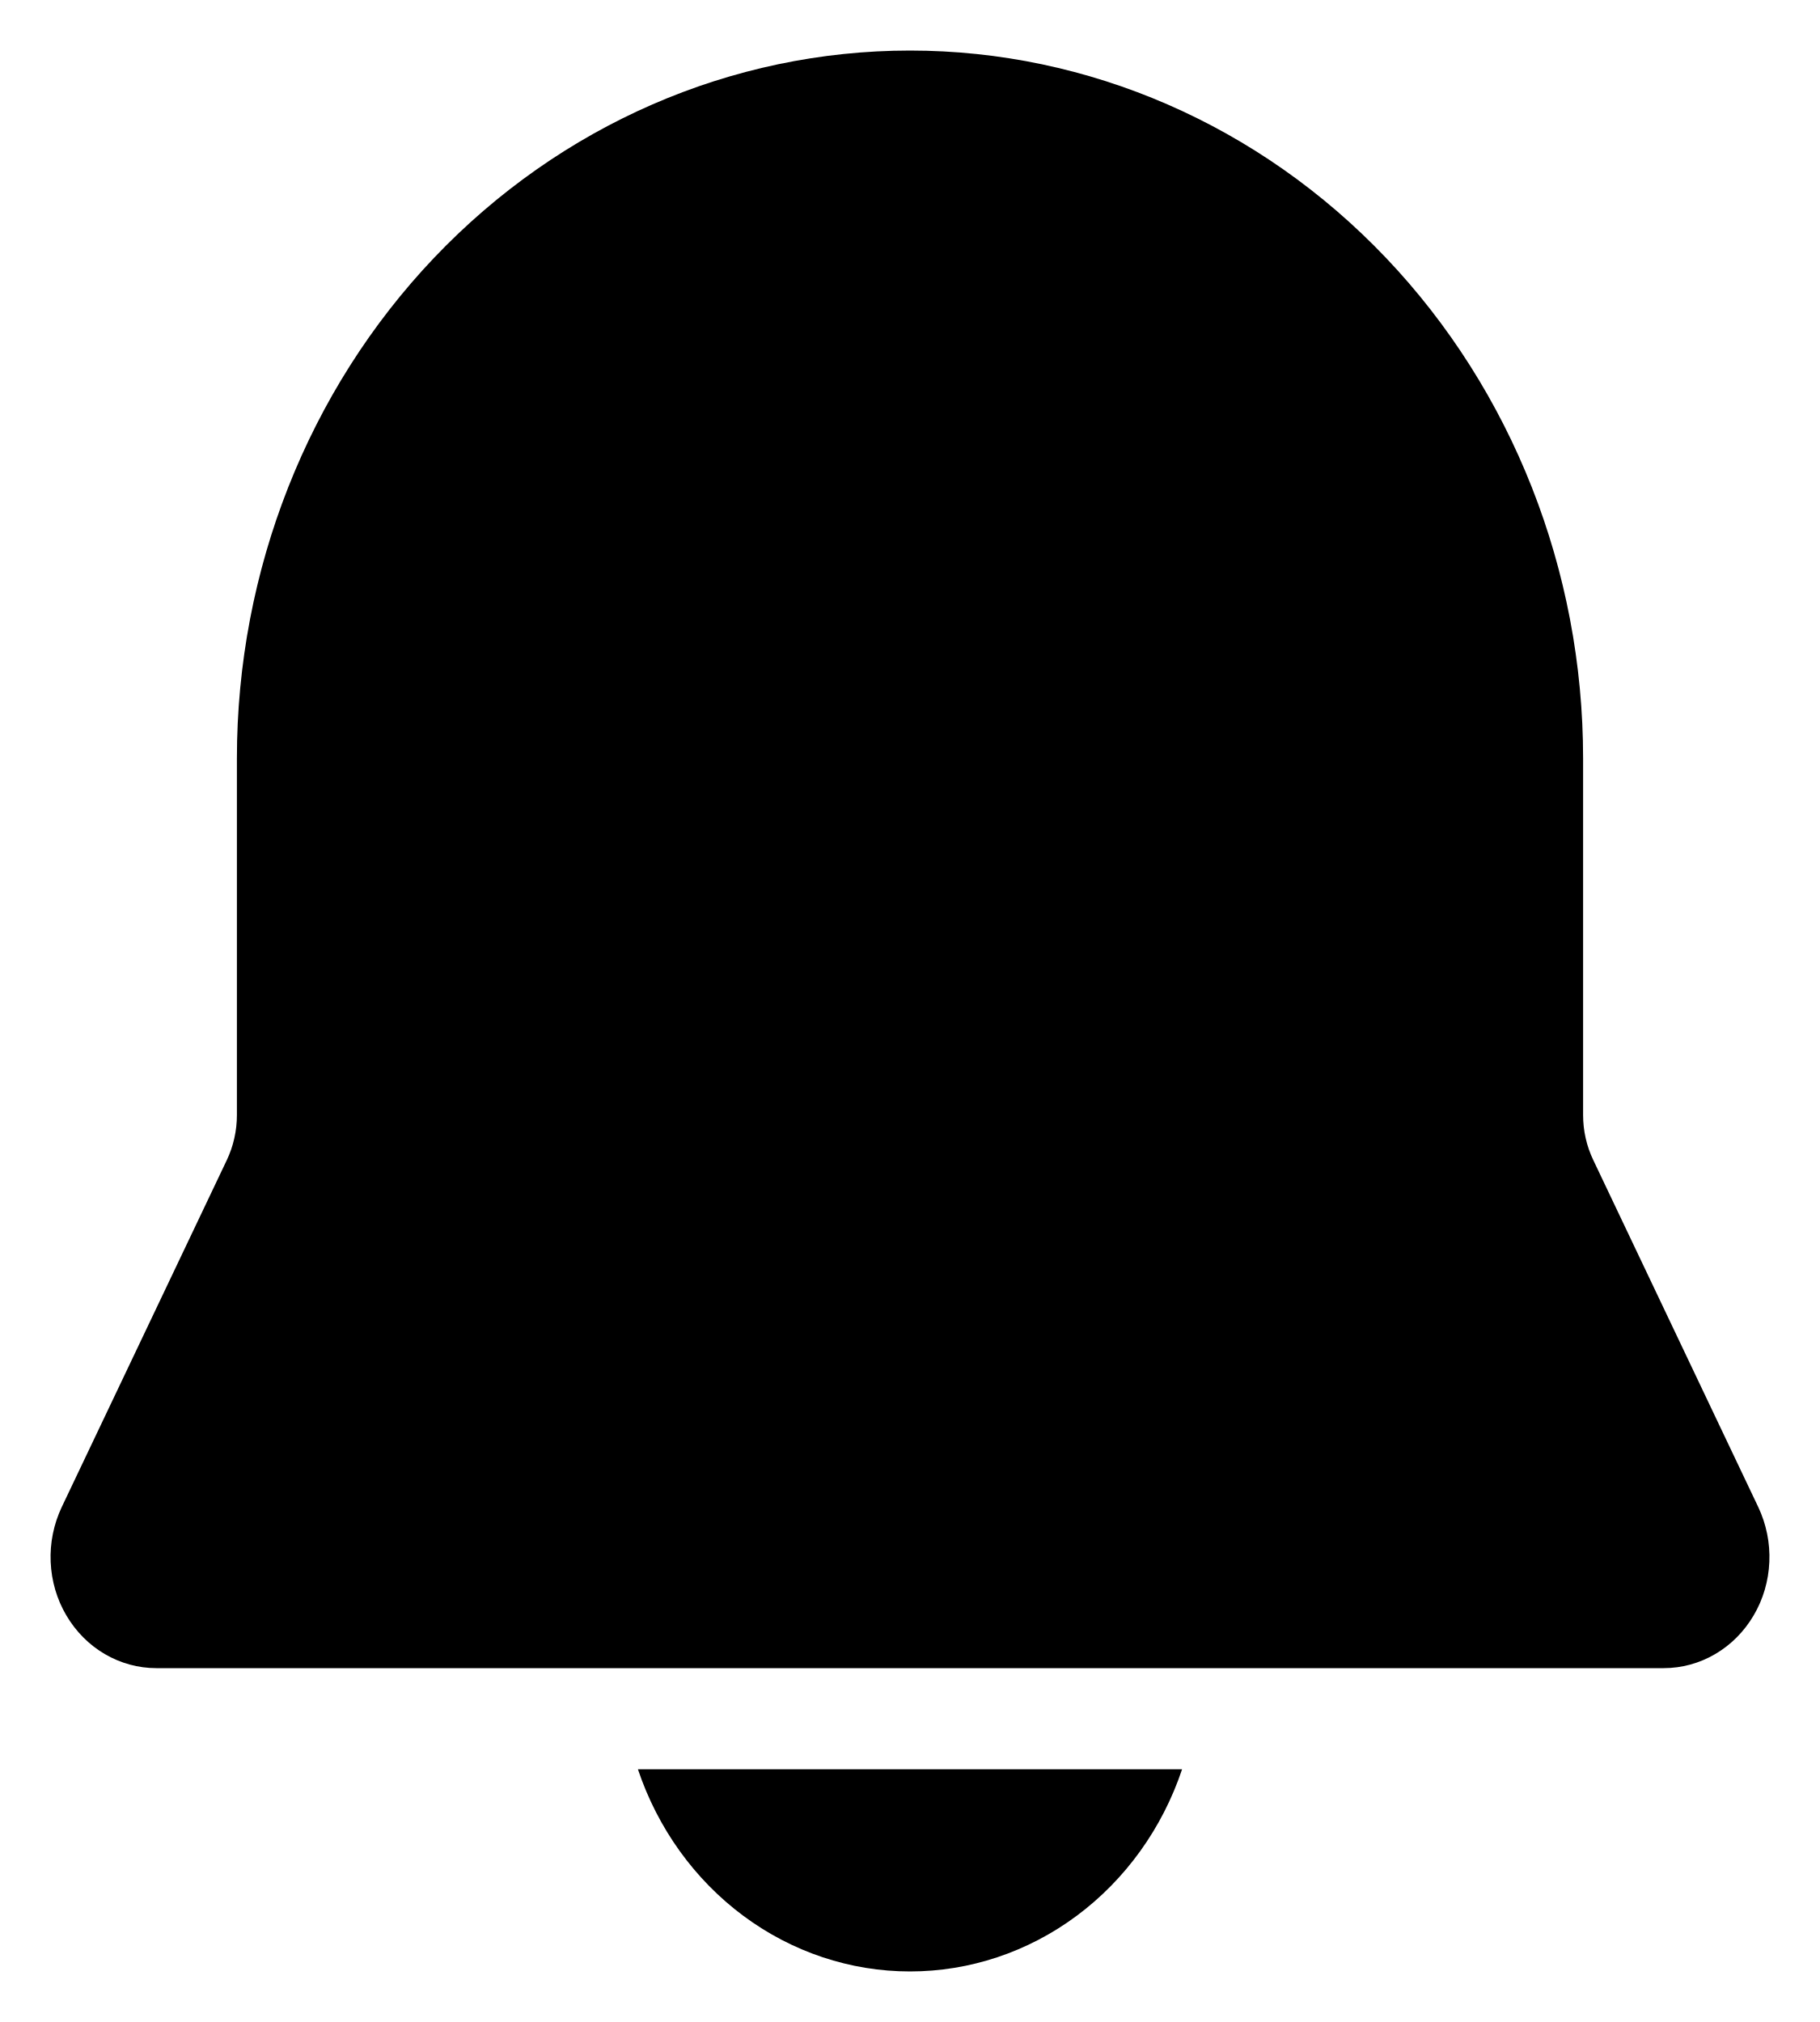
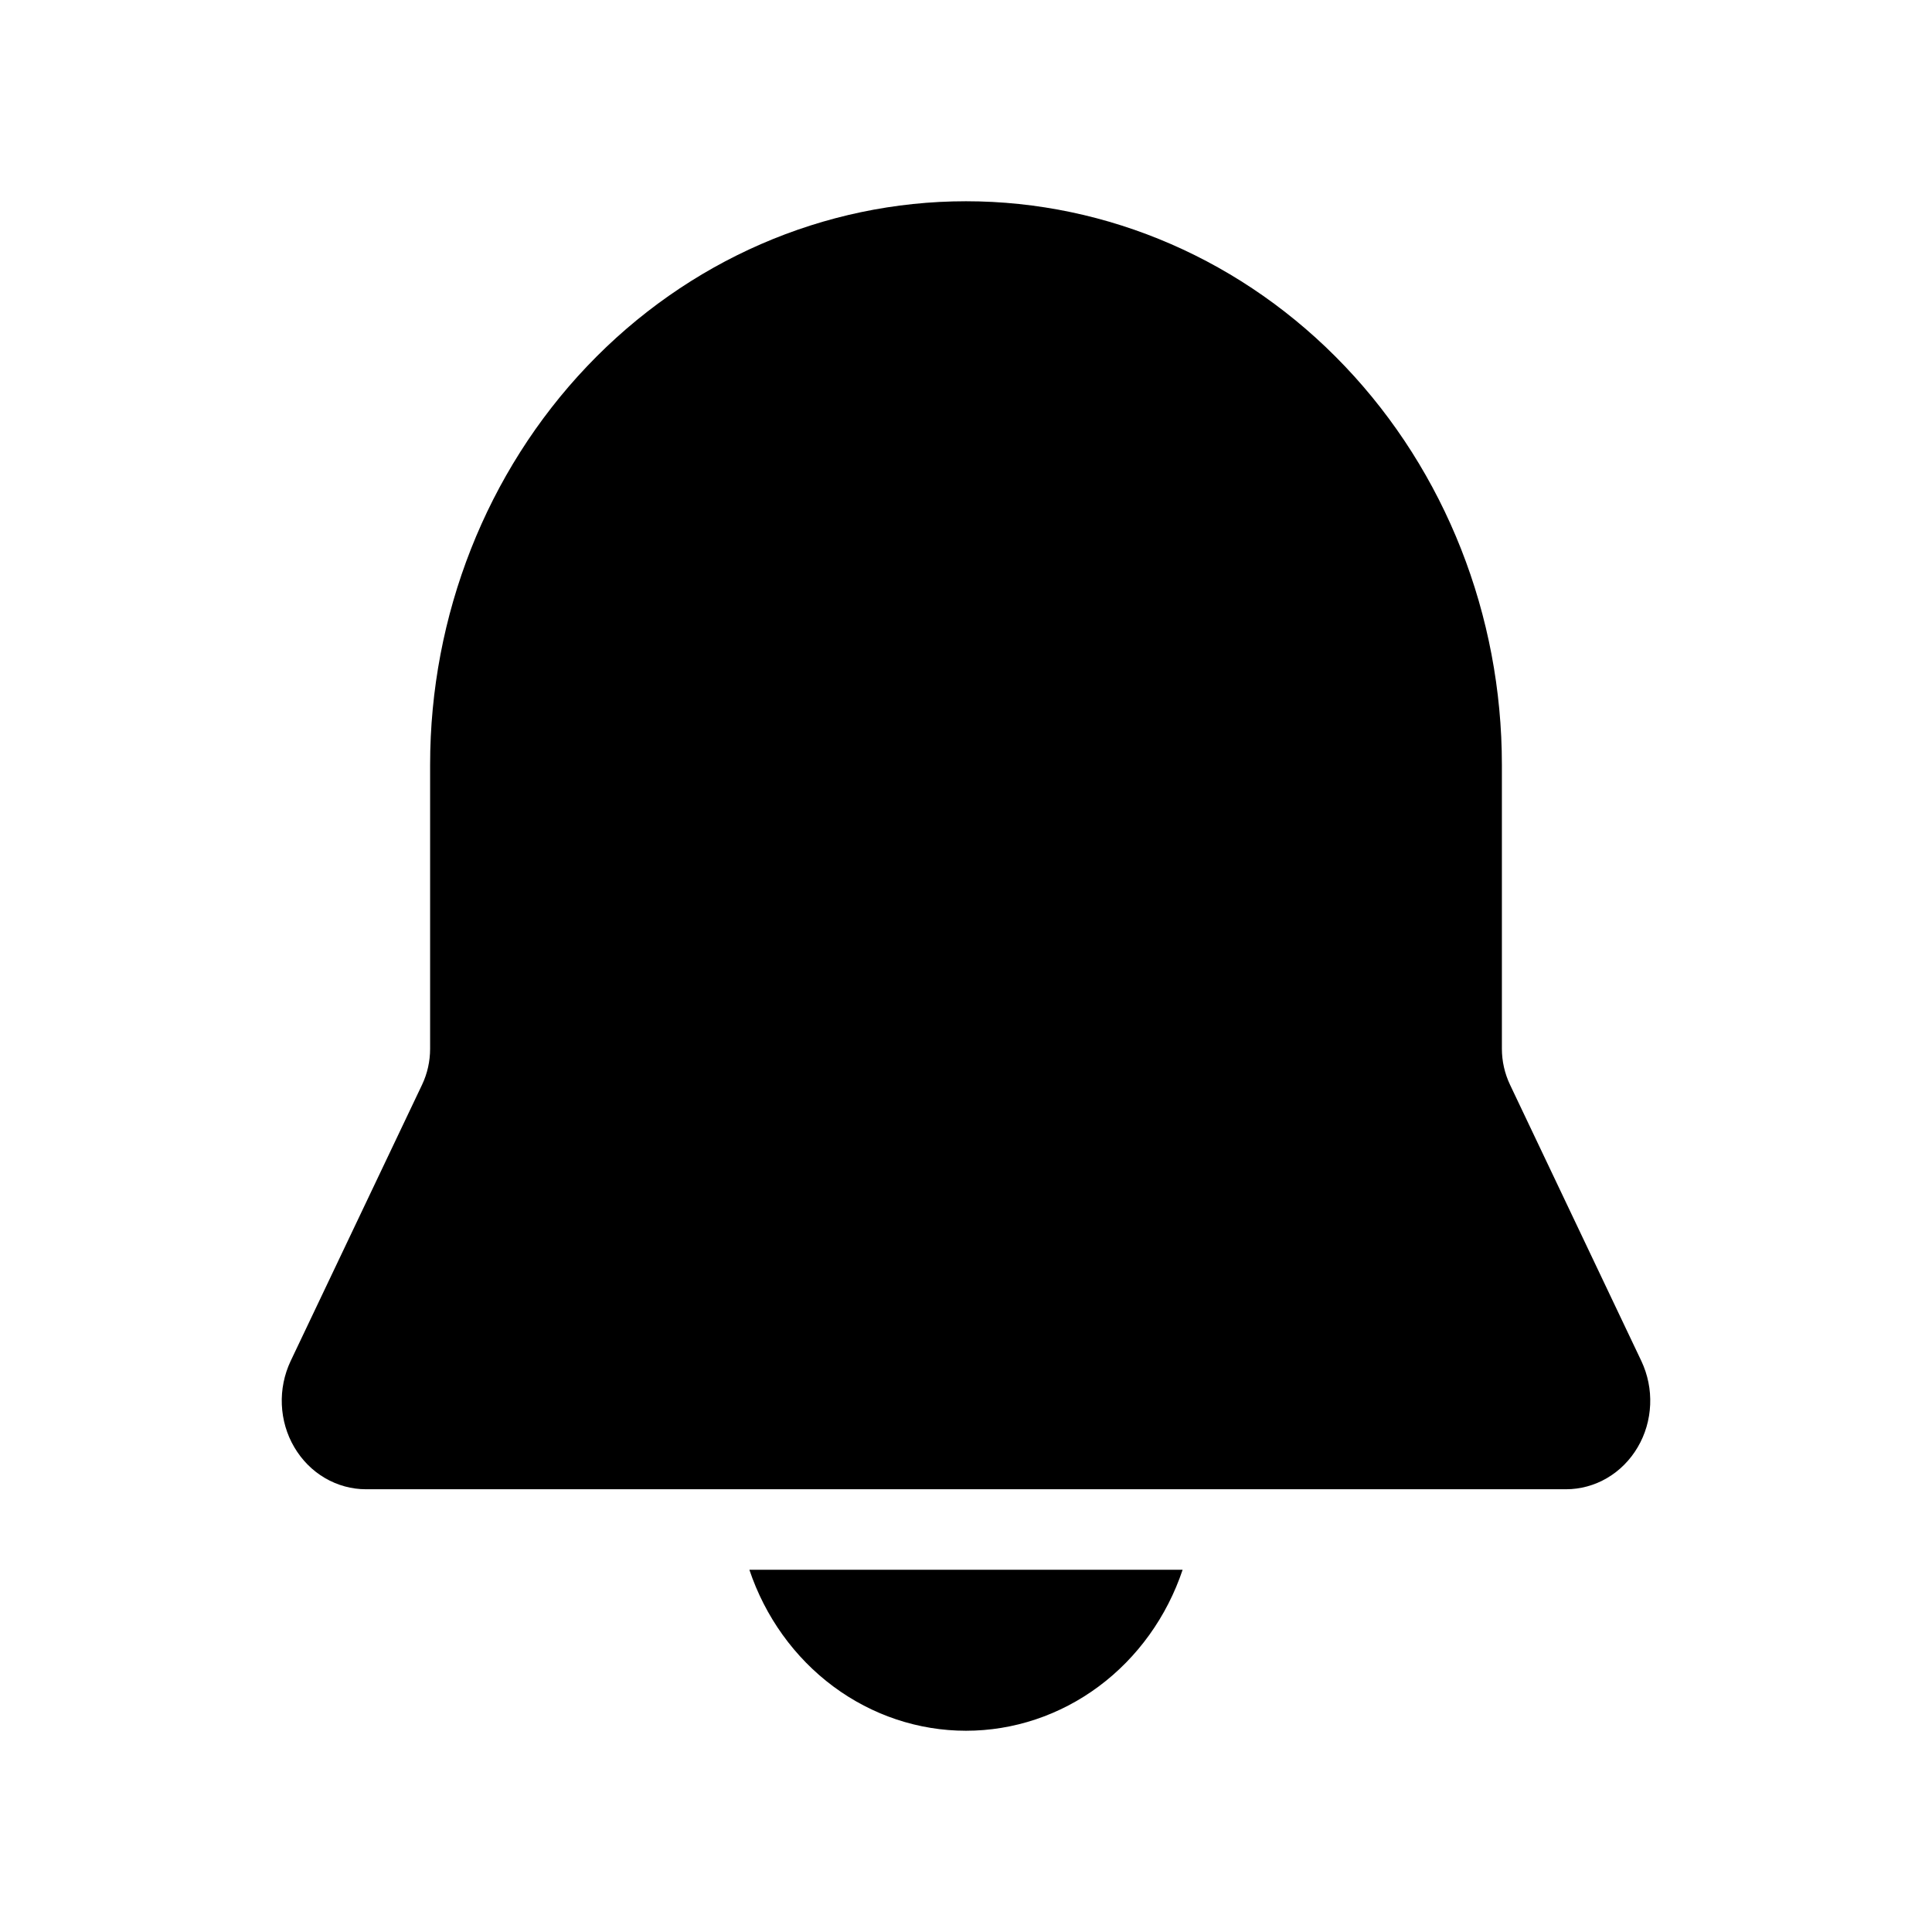
- <svg xmlns="http://www.w3.org/2000/svg" width="18" height="20" viewBox="0 0 18 20" fill="none">
-   <path d="M9 0.5C7.234 0.5 5.541 1.238 4.293 2.55C3.045 3.863 2.343 5.643 2.343 7.5V11.028C2.343 11.183 2.309 11.336 2.243 11.475L0.61 14.908C0.531 15.076 0.493 15.262 0.501 15.449C0.509 15.637 0.562 15.819 0.656 15.978C0.75 16.138 0.881 16.27 1.037 16.361C1.193 16.452 1.368 16.5 1.546 16.5H16.454C16.632 16.5 16.808 16.452 16.963 16.361C17.119 16.27 17.25 16.138 17.344 15.978C17.438 15.819 17.491 15.637 17.499 15.449C17.507 15.262 17.469 15.076 17.39 14.908L15.758 11.475C15.691 11.336 15.657 11.183 15.657 11.028V7.5C15.657 5.643 14.956 3.863 13.707 2.55C12.459 1.238 10.765 0.5 9 0.5ZM9 19.5C8.41 19.5 7.834 19.308 7.352 18.95C6.87 18.592 6.505 18.085 6.309 17.5H11.691C11.495 18.085 11.13 18.592 10.648 18.95C10.166 19.308 9.59 19.5 9 19.5Z" fill="black" />
+ <svg xmlns="http://www.w3.org/2000/svg" width="24" height="24" viewBox="0 0 24 24" fill="none">
+   <path d="M12 2.5C10.235 2.5 8.541 3.237 7.293 4.55C6.045 5.863 5.343 7.643 5.343 9.5V13.028C5.343 13.183 5.309 13.336 5.243 13.475L3.61 16.908C3.531 17.076 3.493 17.262 3.501 17.449C3.509 17.637 3.562 17.819 3.656 17.978C3.75 18.138 3.881 18.27 4.037 18.361C4.193 18.452 4.368 18.5 4.546 18.5H19.454C19.632 18.5 19.808 18.452 19.963 18.361C20.119 18.27 20.25 18.138 20.344 17.978C20.438 17.819 20.491 17.637 20.499 17.449C20.507 17.262 20.469 17.076 20.39 16.908L18.758 13.475C18.692 13.336 18.657 13.183 18.657 13.028V9.5C18.657 7.643 17.956 5.863 16.707 4.55C15.459 3.237 13.765 2.5 12 2.5ZM12 21.5C11.41 21.5 10.834 21.308 10.352 20.95C9.87 20.592 9.505 20.085 9.309 19.5H14.691C14.495 20.085 14.13 20.592 13.648 20.95C13.166 21.308 12.59 21.5 12 21.5Z" fill="black" />
</svg>
